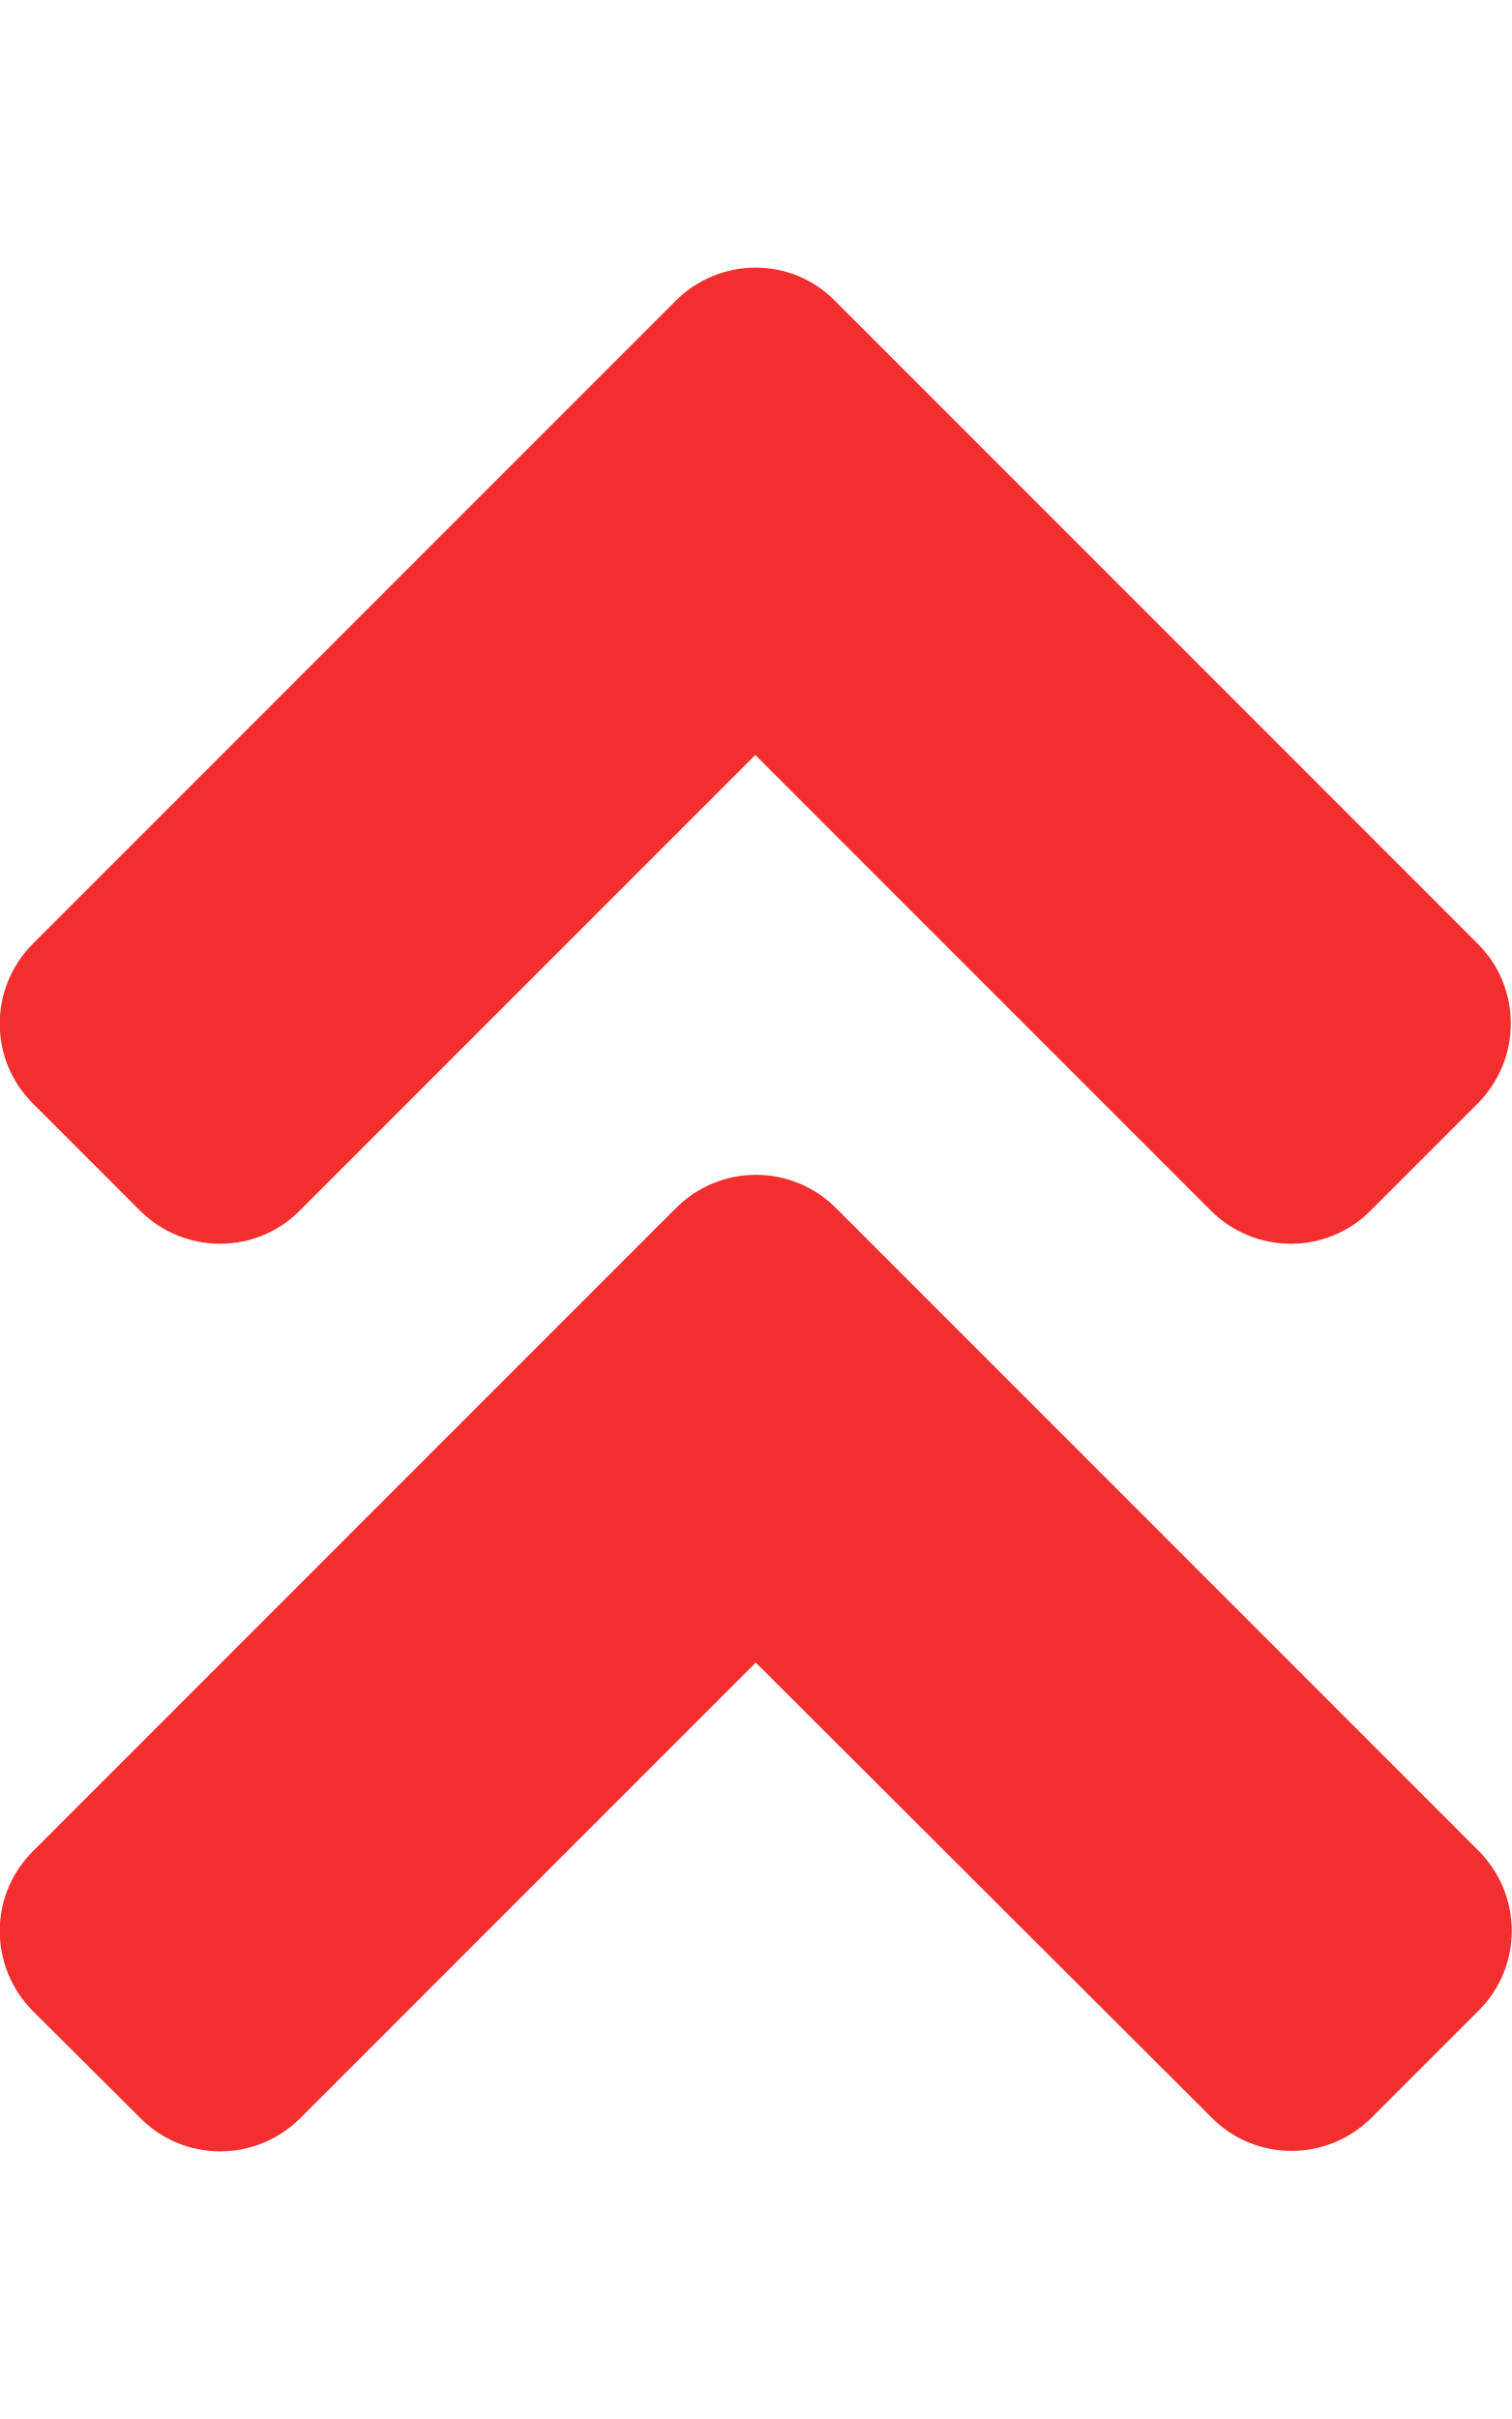
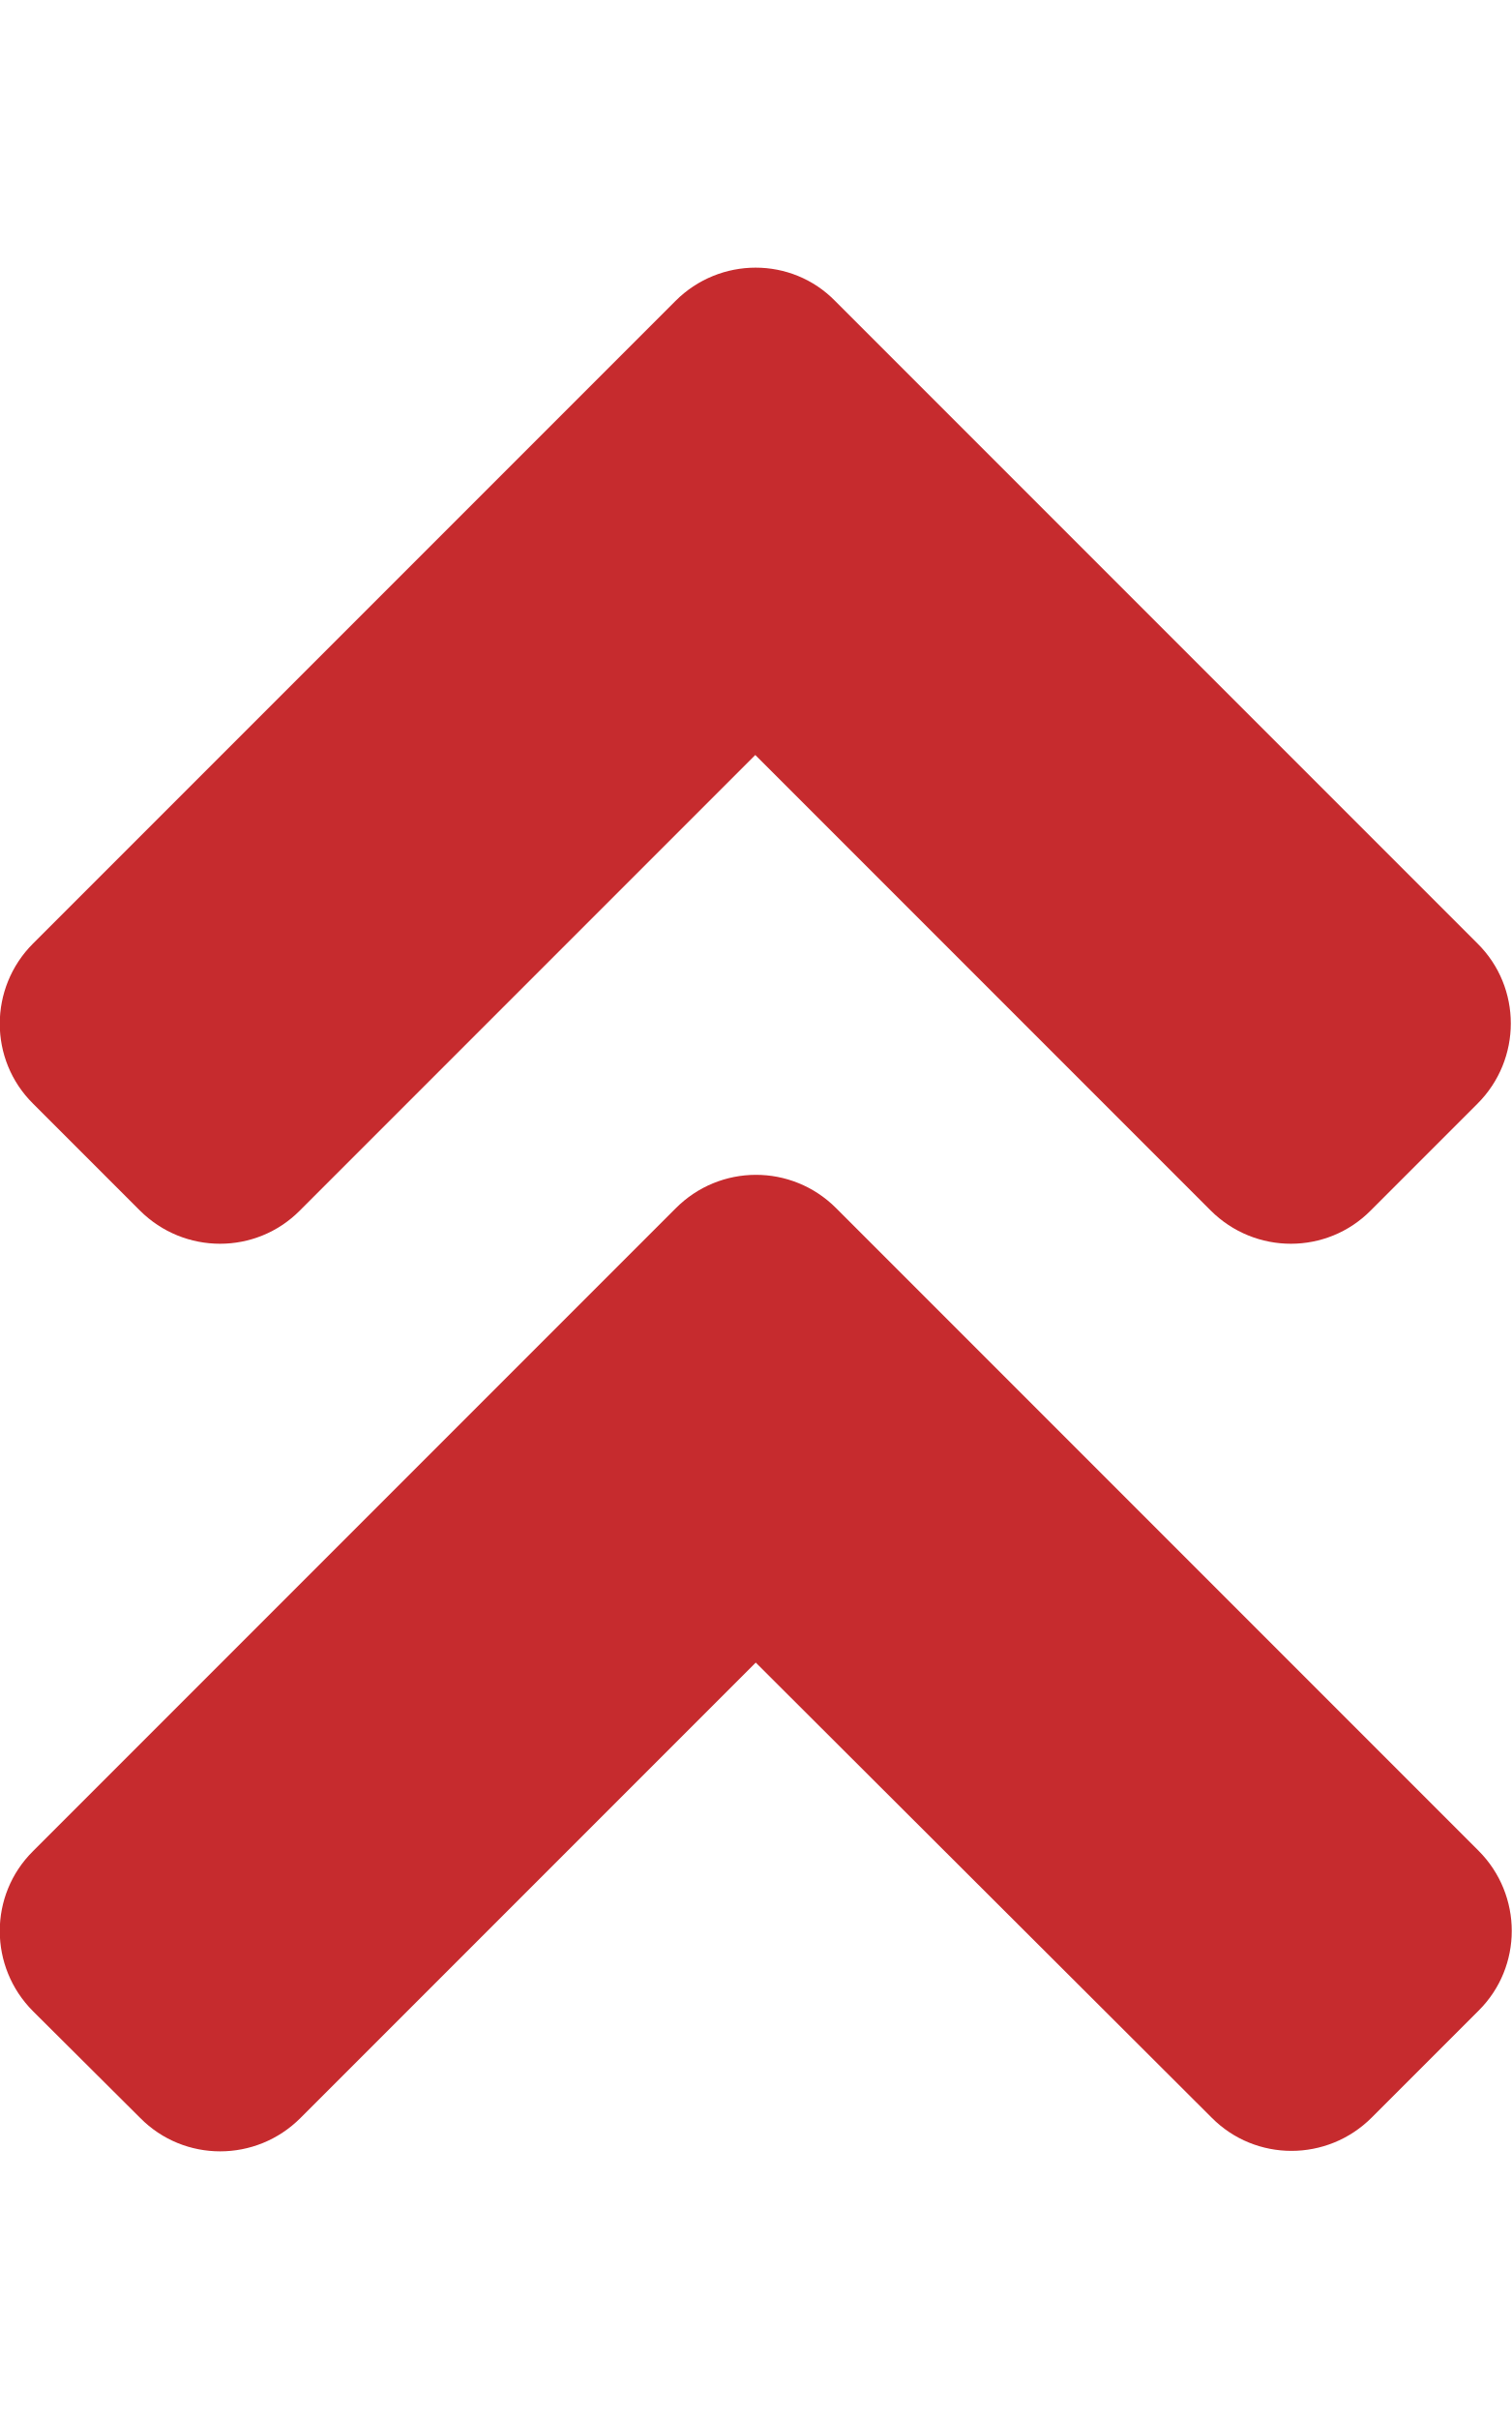
<svg xmlns="http://www.w3.org/2000/svg" aria-hidden="true" focusable="false" data-prefix="fas" data-icon="angle-double-up" class="svg-inline--fa fa-angle-double-up fa-w-10" role="img" viewBox="0 0 320 512">
-   <path fill="#f32e2e" d="M177 255.7l136 136c9.4 9.4 9.4 24.6 0 33.9l-22.6 22.6c-9.4 9.4-24.6 9.4-33.9 0L160 351.9l-96.4 96.4c-9.4 9.4-24.6 9.4-33.9 0L7 425.7c-9.4-9.4-9.4-24.6 0-33.9l136-136c9.4-9.5 24.6-9.5 34-.1zm-34-192L7 199.7c-9.4 9.4-9.4 24.6 0 33.9l22.6 22.6c9.4 9.4 24.6 9.4 33.9 0l96.4-96.4 96.4 96.4c9.4 9.4 24.6 9.4 33.9 0l22.6-22.6c9.4-9.4 9.4-24.6 0-33.9l-136-136c-9.2-9.4-24.4-9.4-33.8 0z" />
+   <path fill="#c62b2e" d="M177 255.7l136 136c9.4 9.4 9.4 24.6 0 33.9l-22.6 22.6c-9.4 9.4-24.6 9.4-33.9 0L160 351.9l-96.4 96.4c-9.4 9.4-24.6 9.4-33.9 0L7 425.7c-9.4-9.4-9.4-24.6 0-33.9l136-136c9.4-9.5 24.6-9.5 34-.1zm-34-192L7 199.7c-9.4 9.4-9.4 24.6 0 33.9l22.6 22.6c9.4 9.4 24.6 9.4 33.9 0l96.4-96.4 96.4 96.4c9.4 9.4 24.6 9.4 33.9 0l22.6-22.6c9.4-9.4 9.4-24.6 0-33.9l-136-136c-9.2-9.4-24.4-9.4-33.8 0z" />
</svg>
